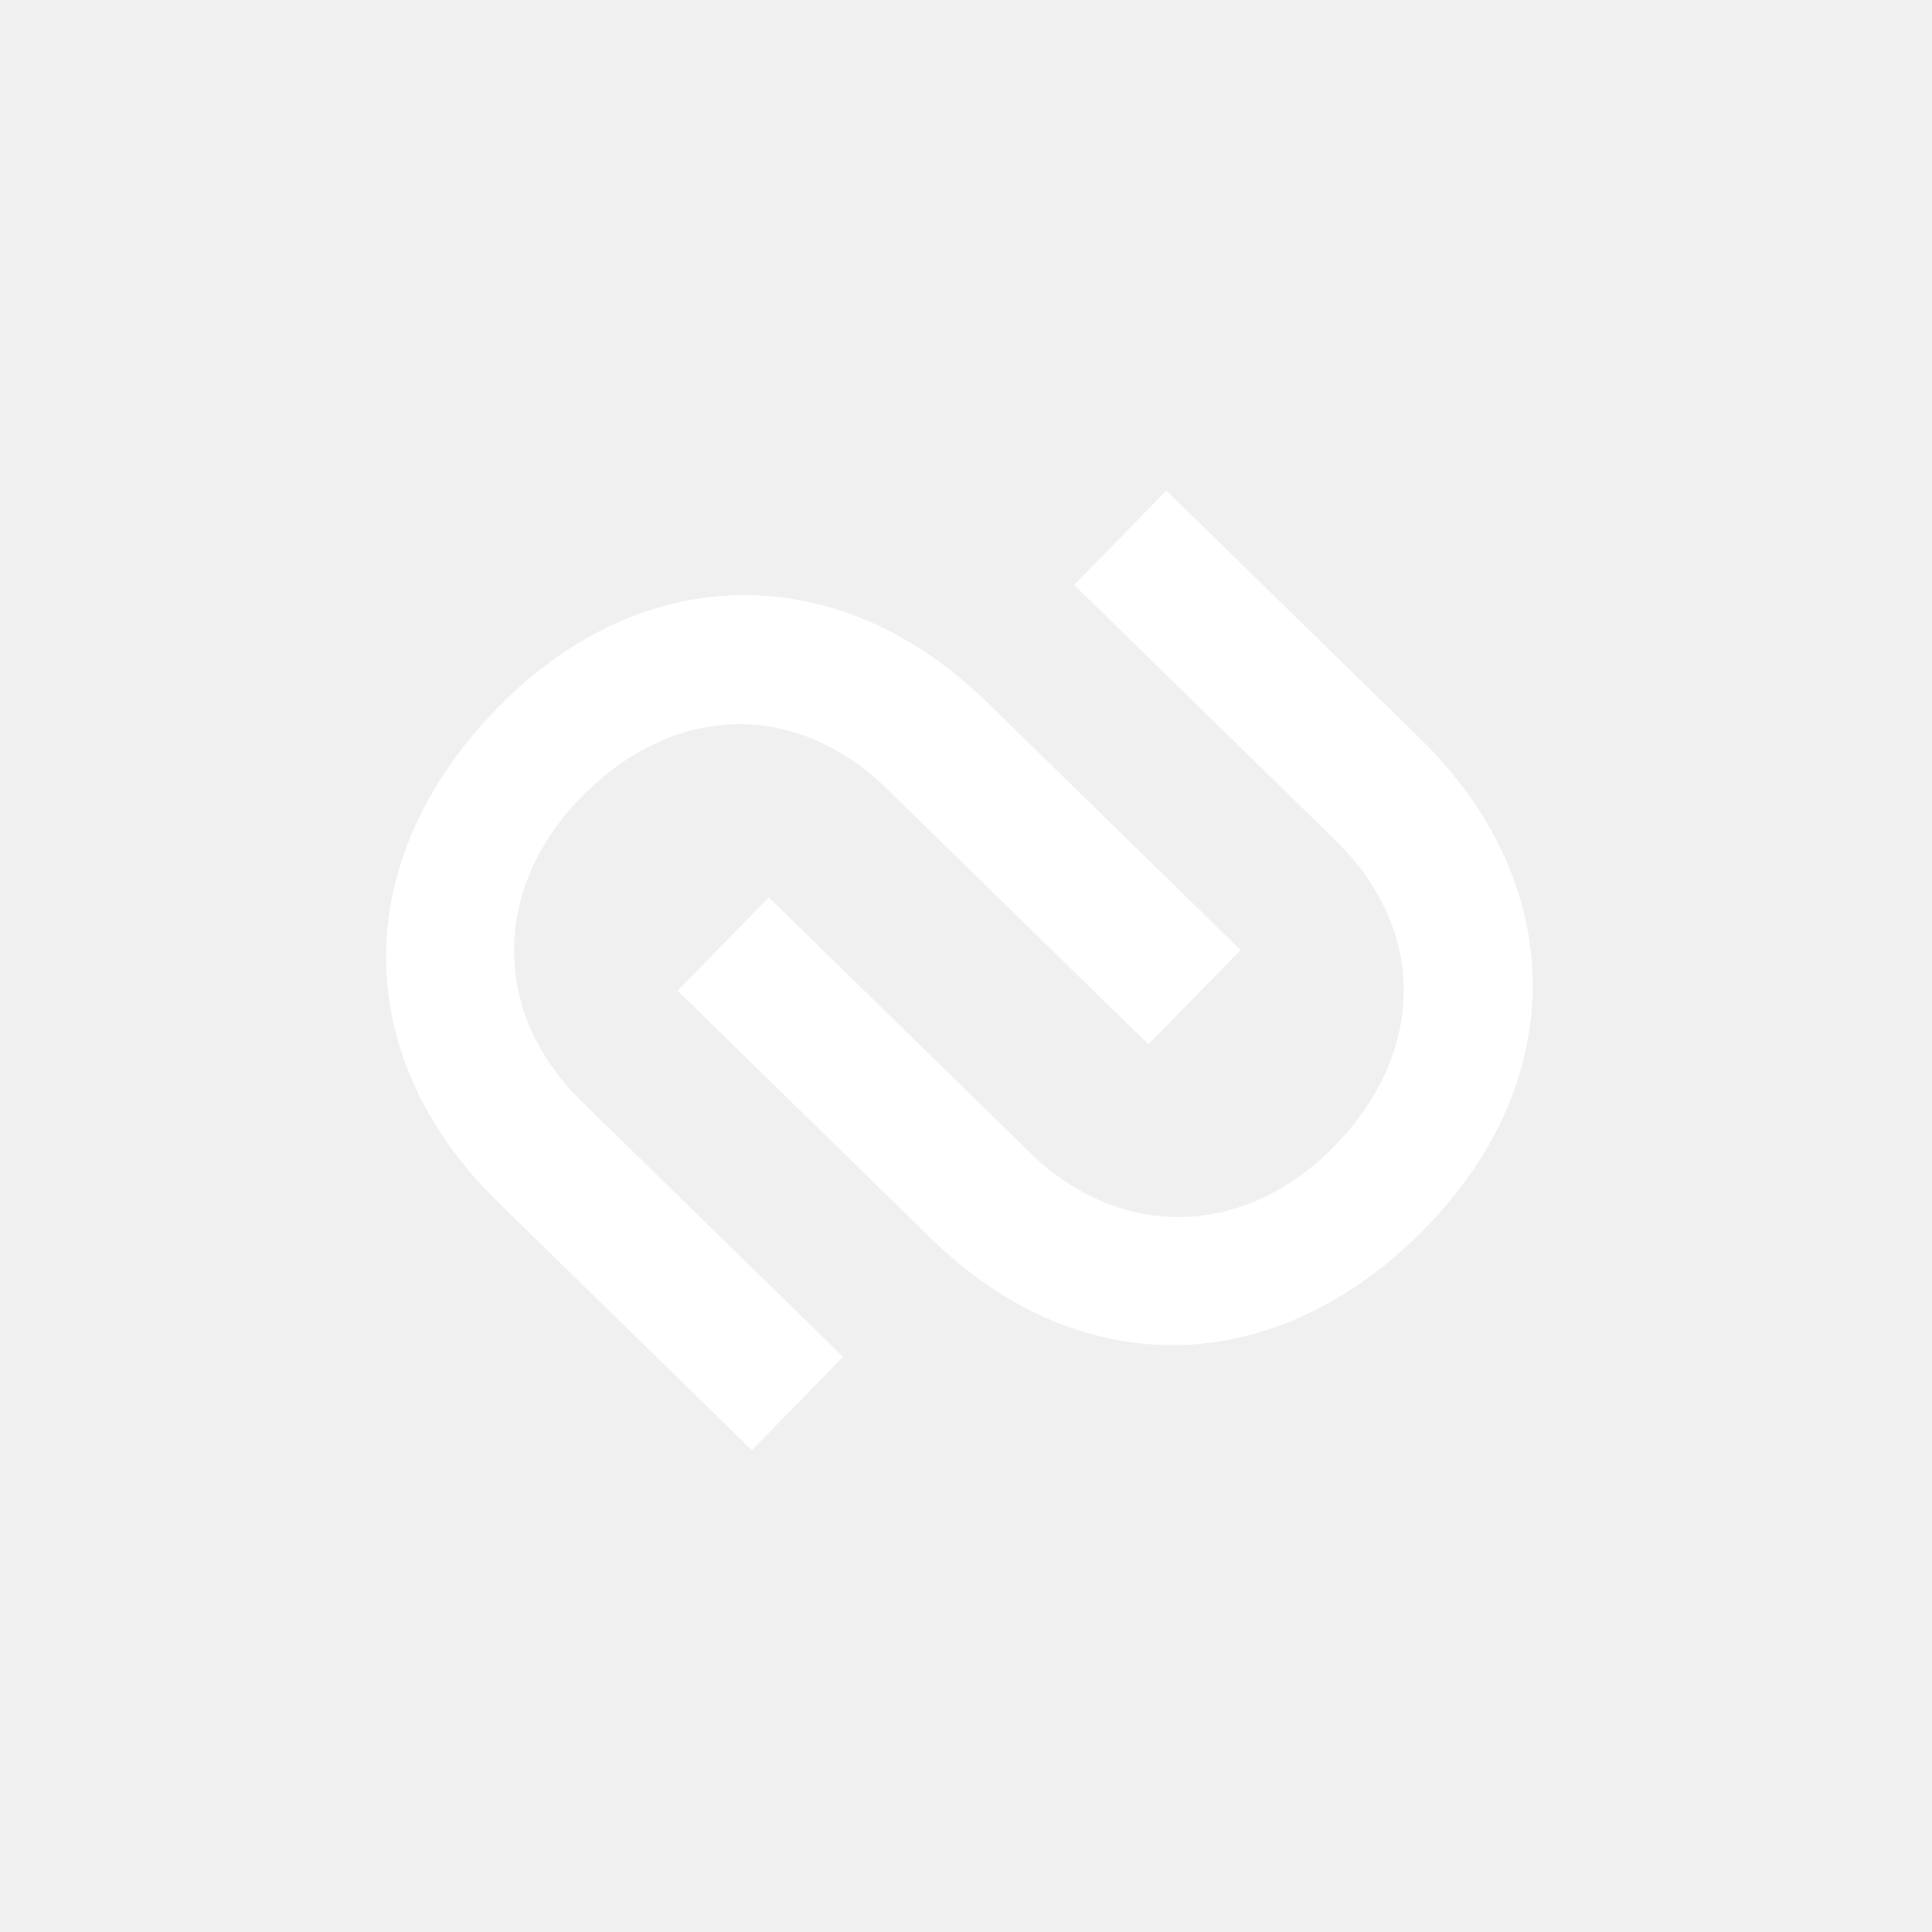
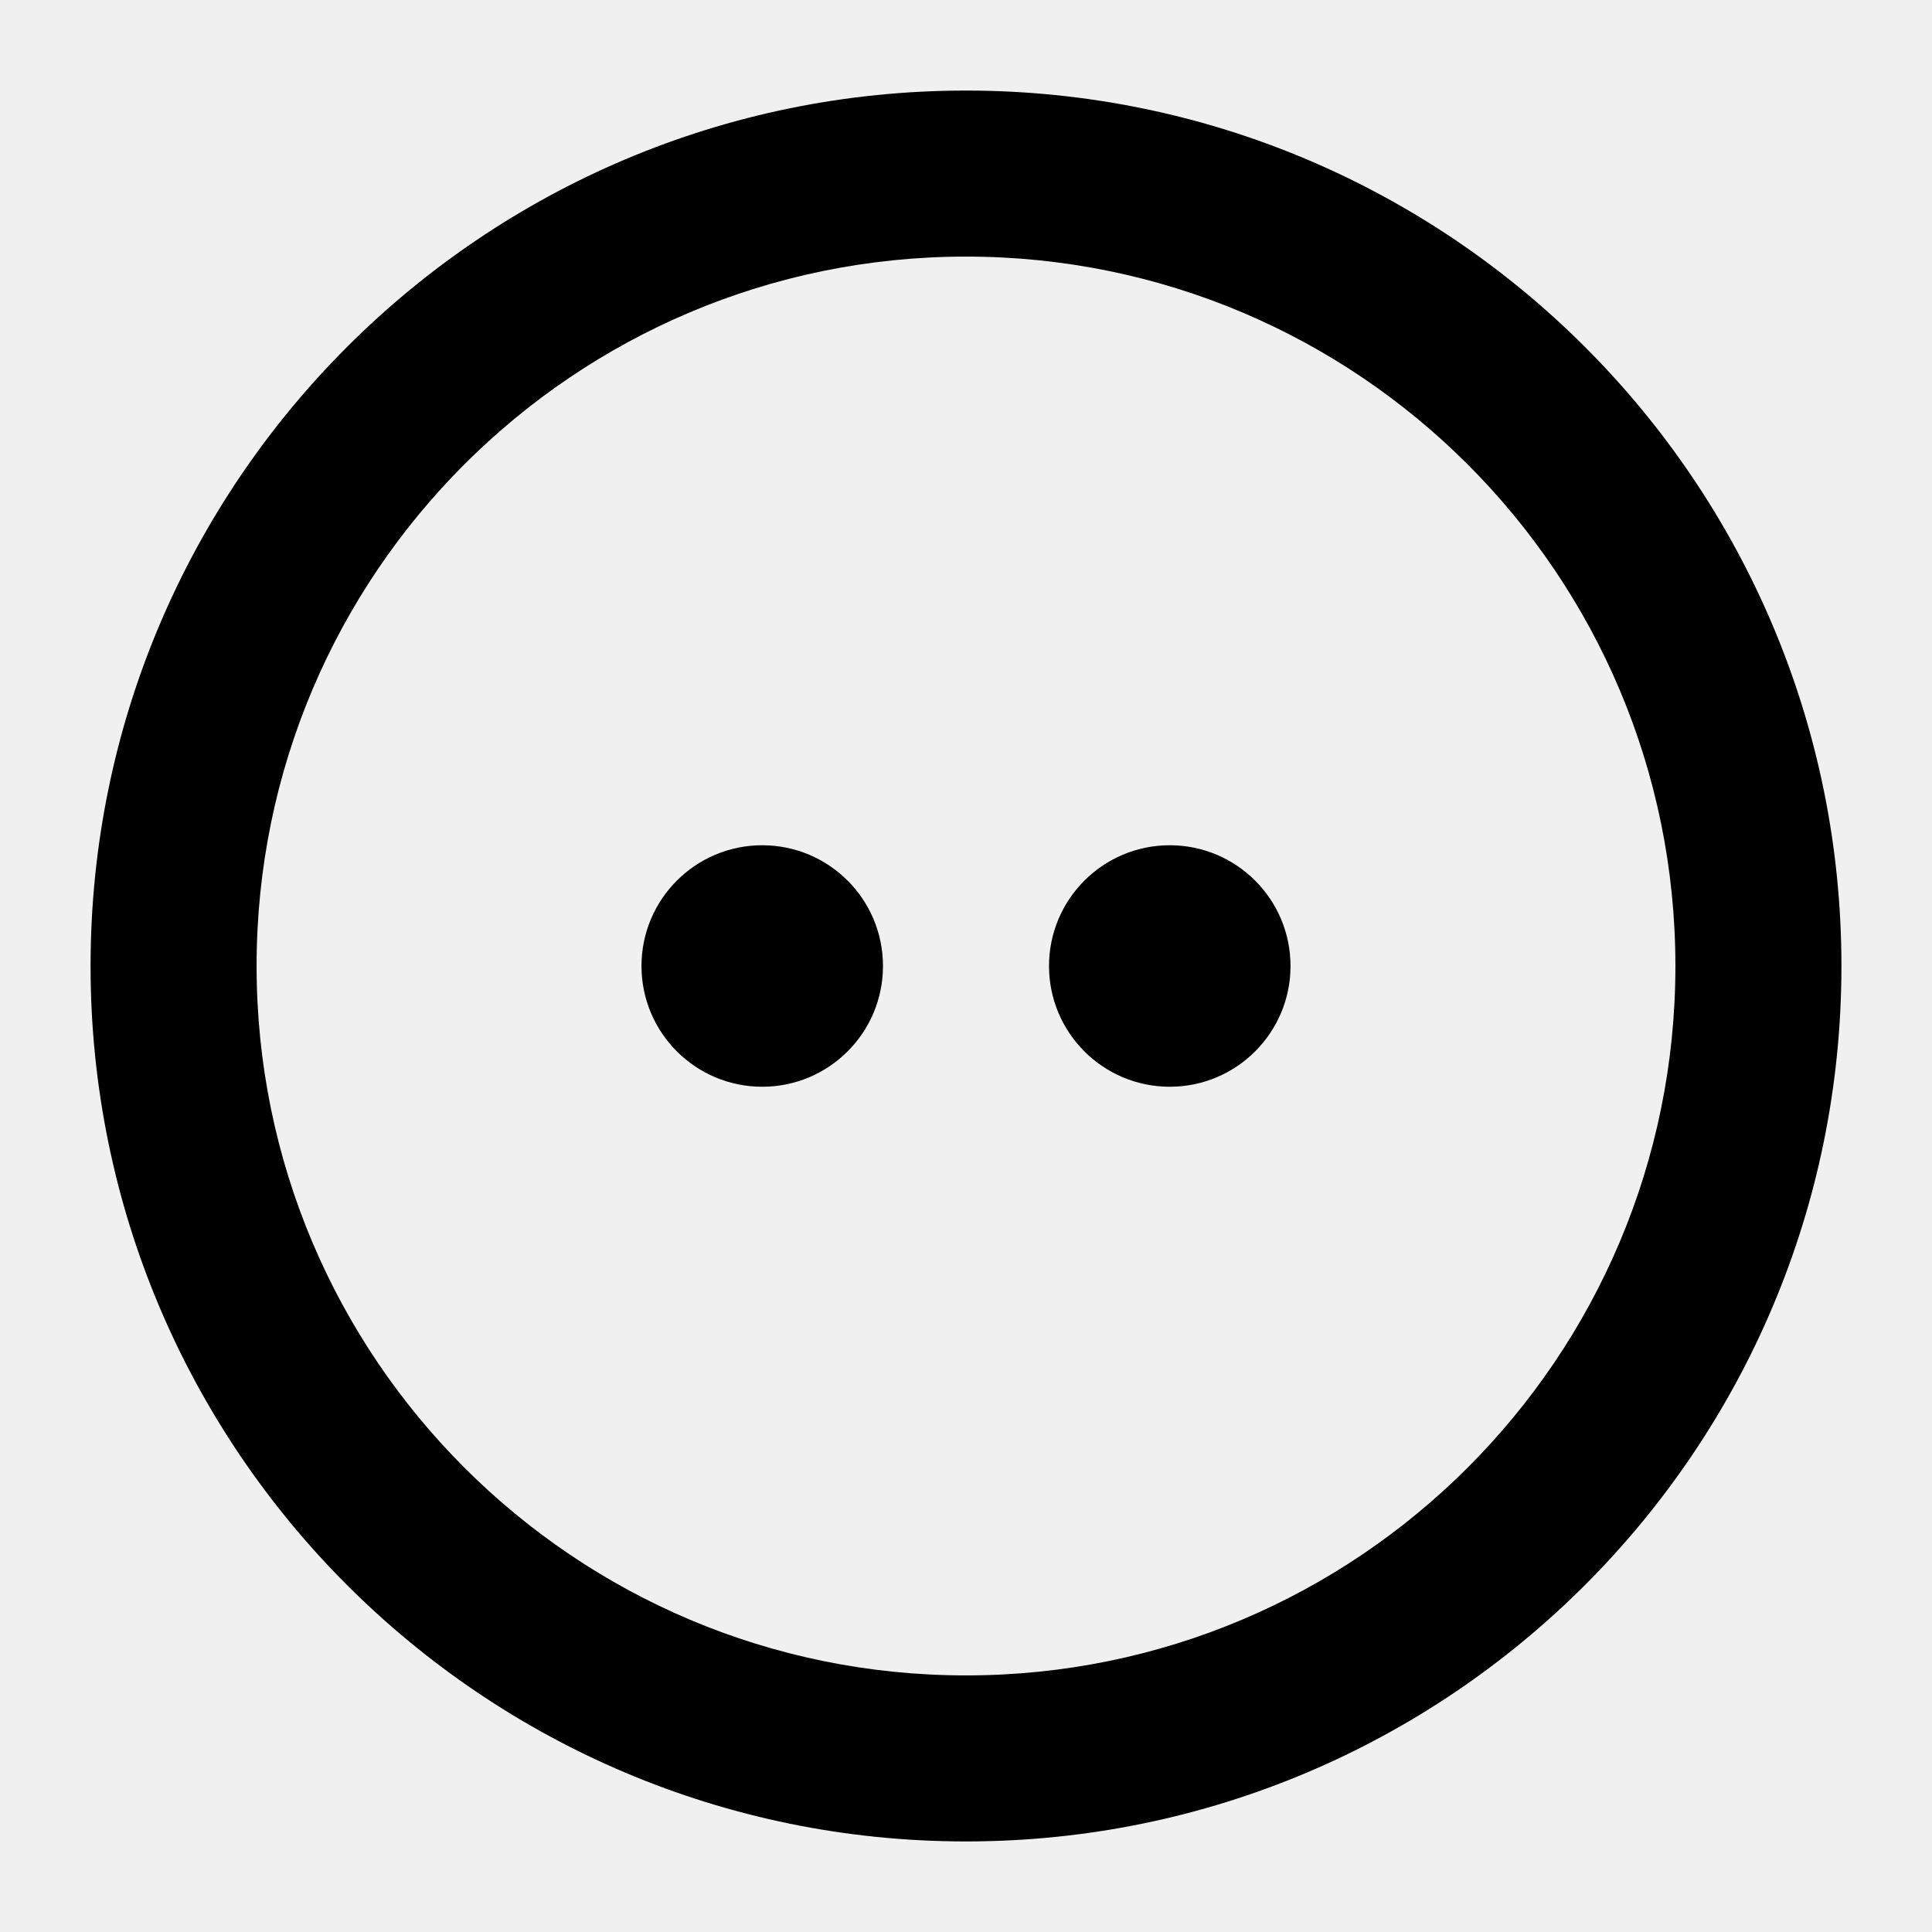
<svg xmlns="http://www.w3.org/2000/svg" width="128" height="128" viewBox="0 0 128 128" fill="none">
-   <path d="M38.539 72.973L55.856 89.895L49.812 96.08L33.016 79.666C23.185 70.06 23.035 57.059 32.96 46.903C42.566 37.073 55.567 36.923 65.398 46.53L82.194 62.943L76.087 69.193L58.77 52.27C52.715 46.354 44.607 46.576 38.5 52.826C32.583 58.88 32.549 67.12 38.539 72.973Z" fill="white" />
-   <path d="M68.252 76.377C74.242 82.23 82.478 82.006 88.395 75.952C94.502 69.702 94.538 61.591 88.483 55.675L71.166 38.752L77.273 32.502L94.07 48.916C103.9 58.522 104.05 71.523 94.444 81.354C84.519 91.51 71.518 91.659 61.688 82.053L44.891 65.639L50.935 59.454L68.252 76.377Z" fill="white" />
+   <path fill-rule="evenodd" clip-rule="evenodd" d="M64 6C96.03 6 122 31.97 122 64C122 96.03 96.03 122 64 122C31.97 122 6 96.03 6 64C6 31.97 31.97 6 64 6ZM64 17C38.04 17 17 38.04 17 64C17 89.96 38.04 111 64 111C89.96 111 111 89.96 111 64C111 38.04 89.96 17 64 17Z" fill="black" />
+   <circle cx="50.5" cy="64" r="8" fill="black" />
+   <circle cx="77.5" cy="64" r="8" fill="black" />
</svg>
